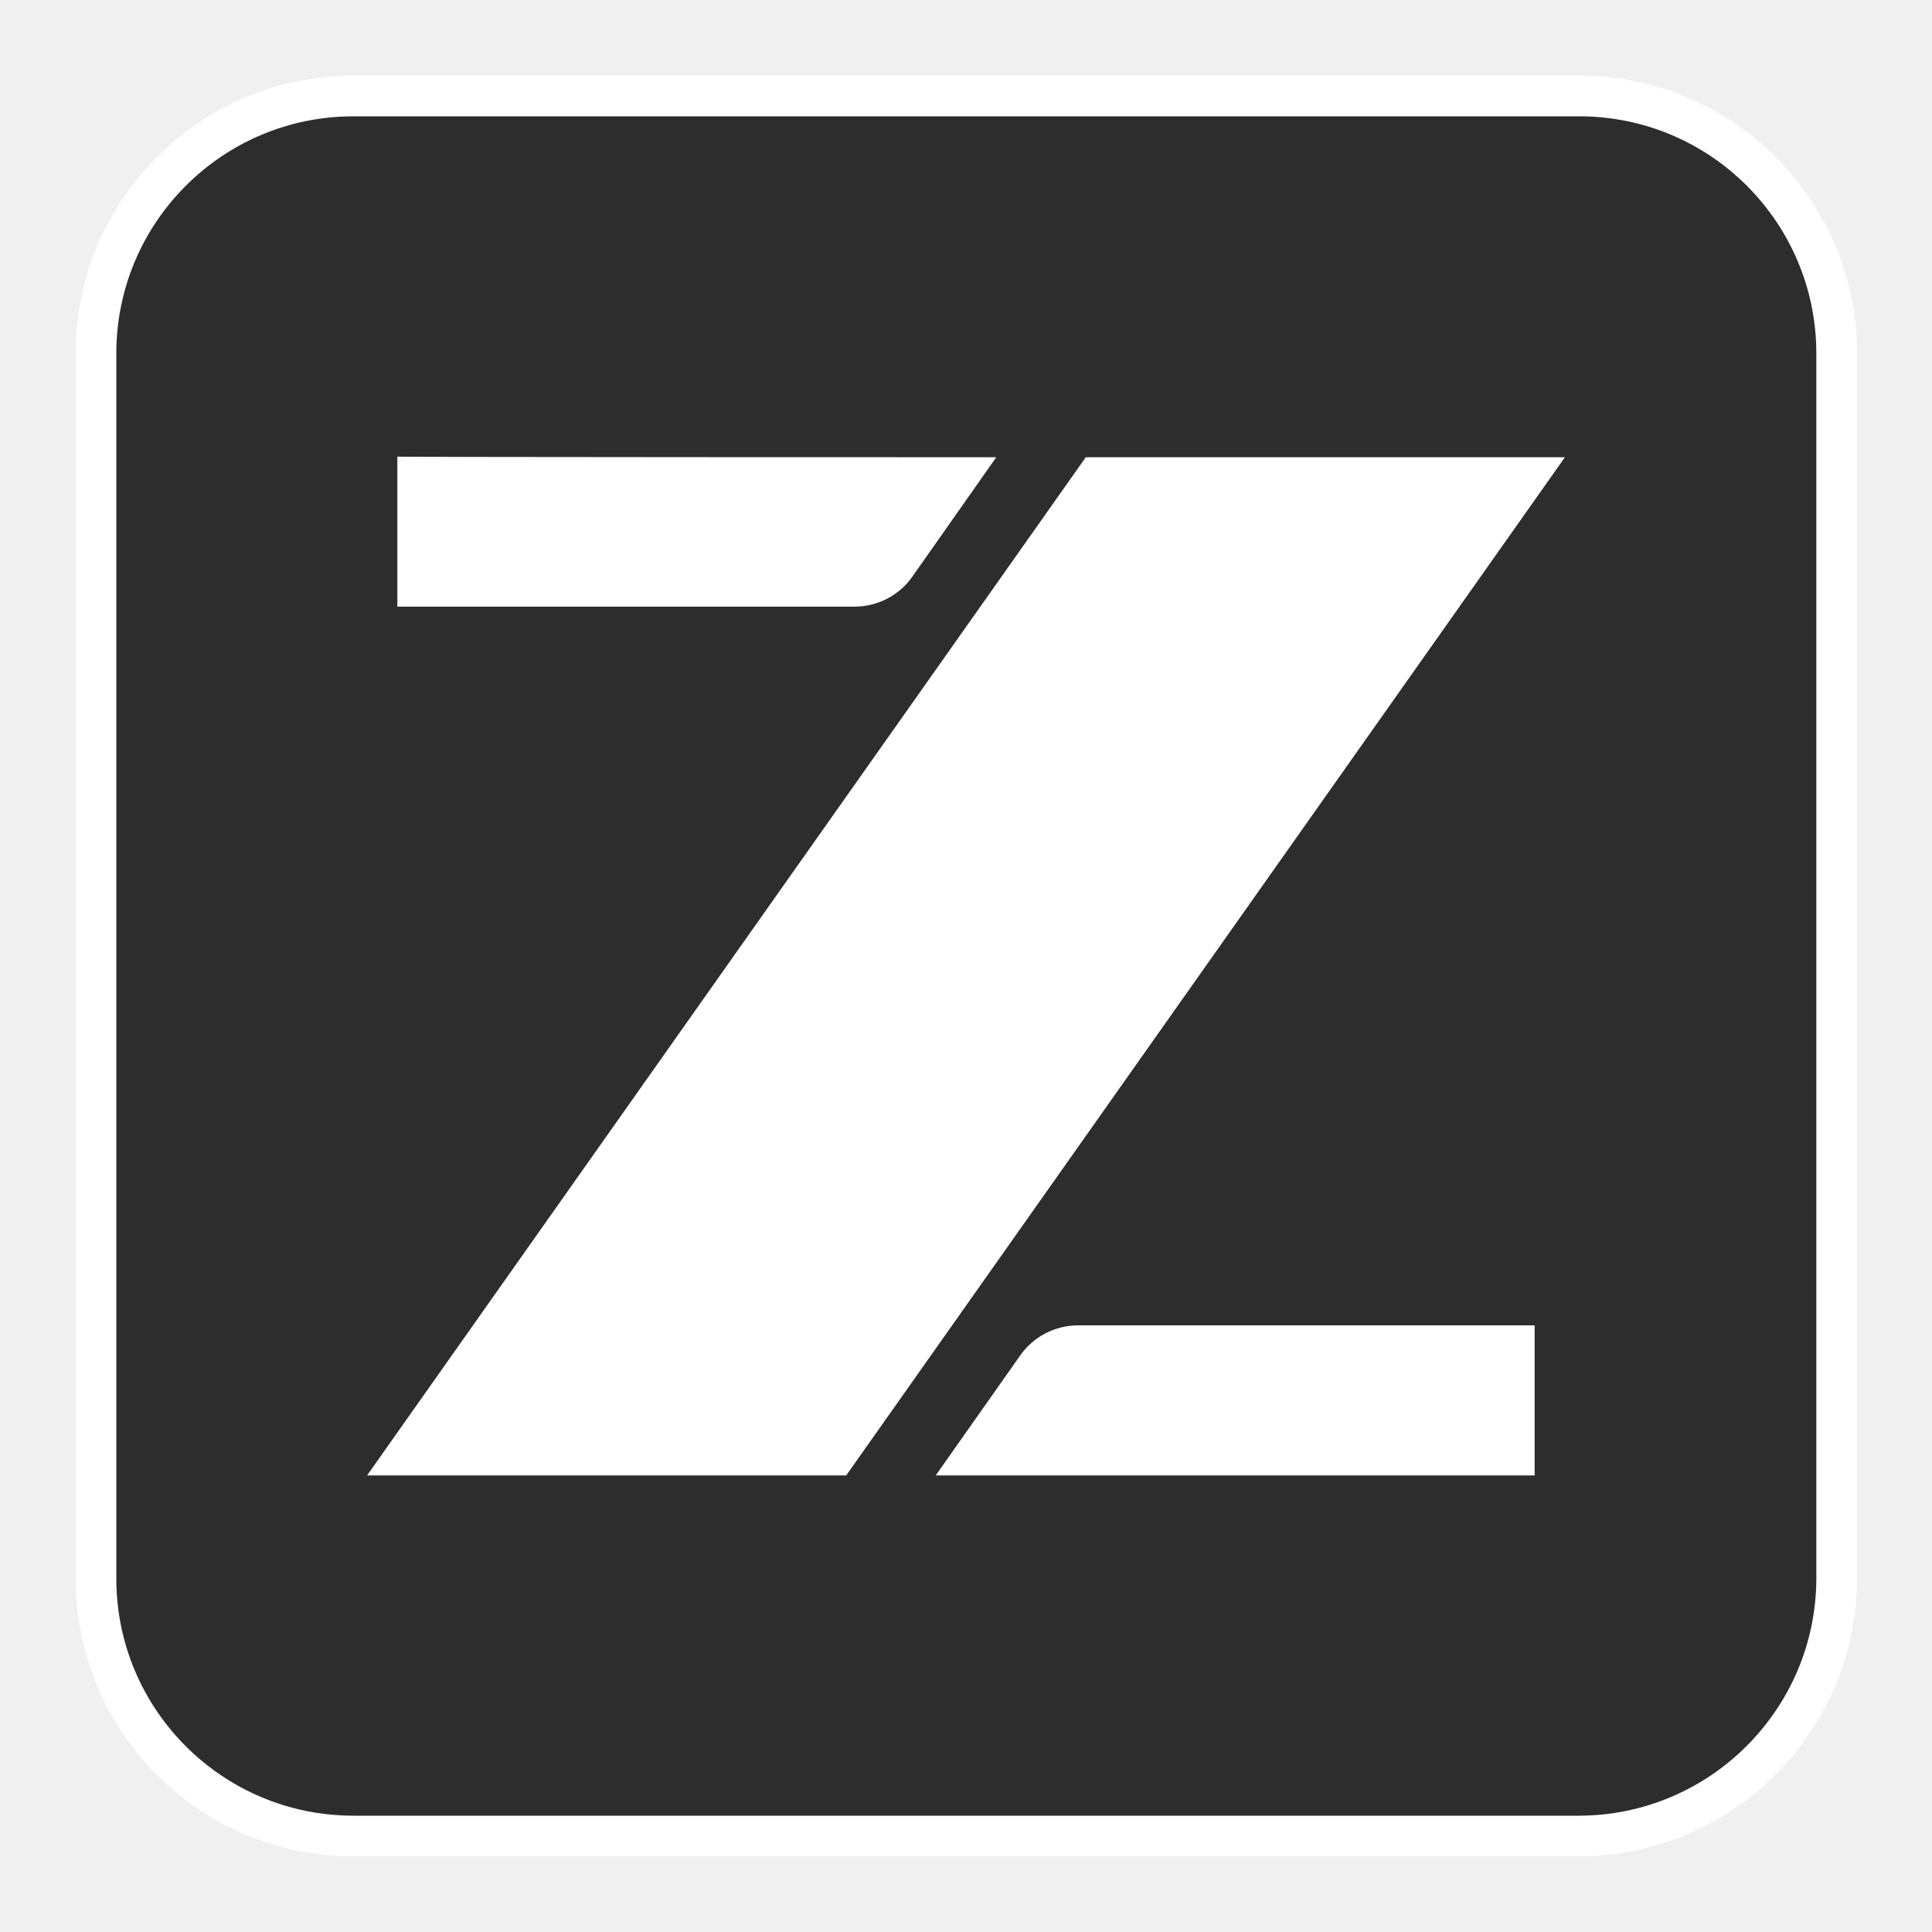
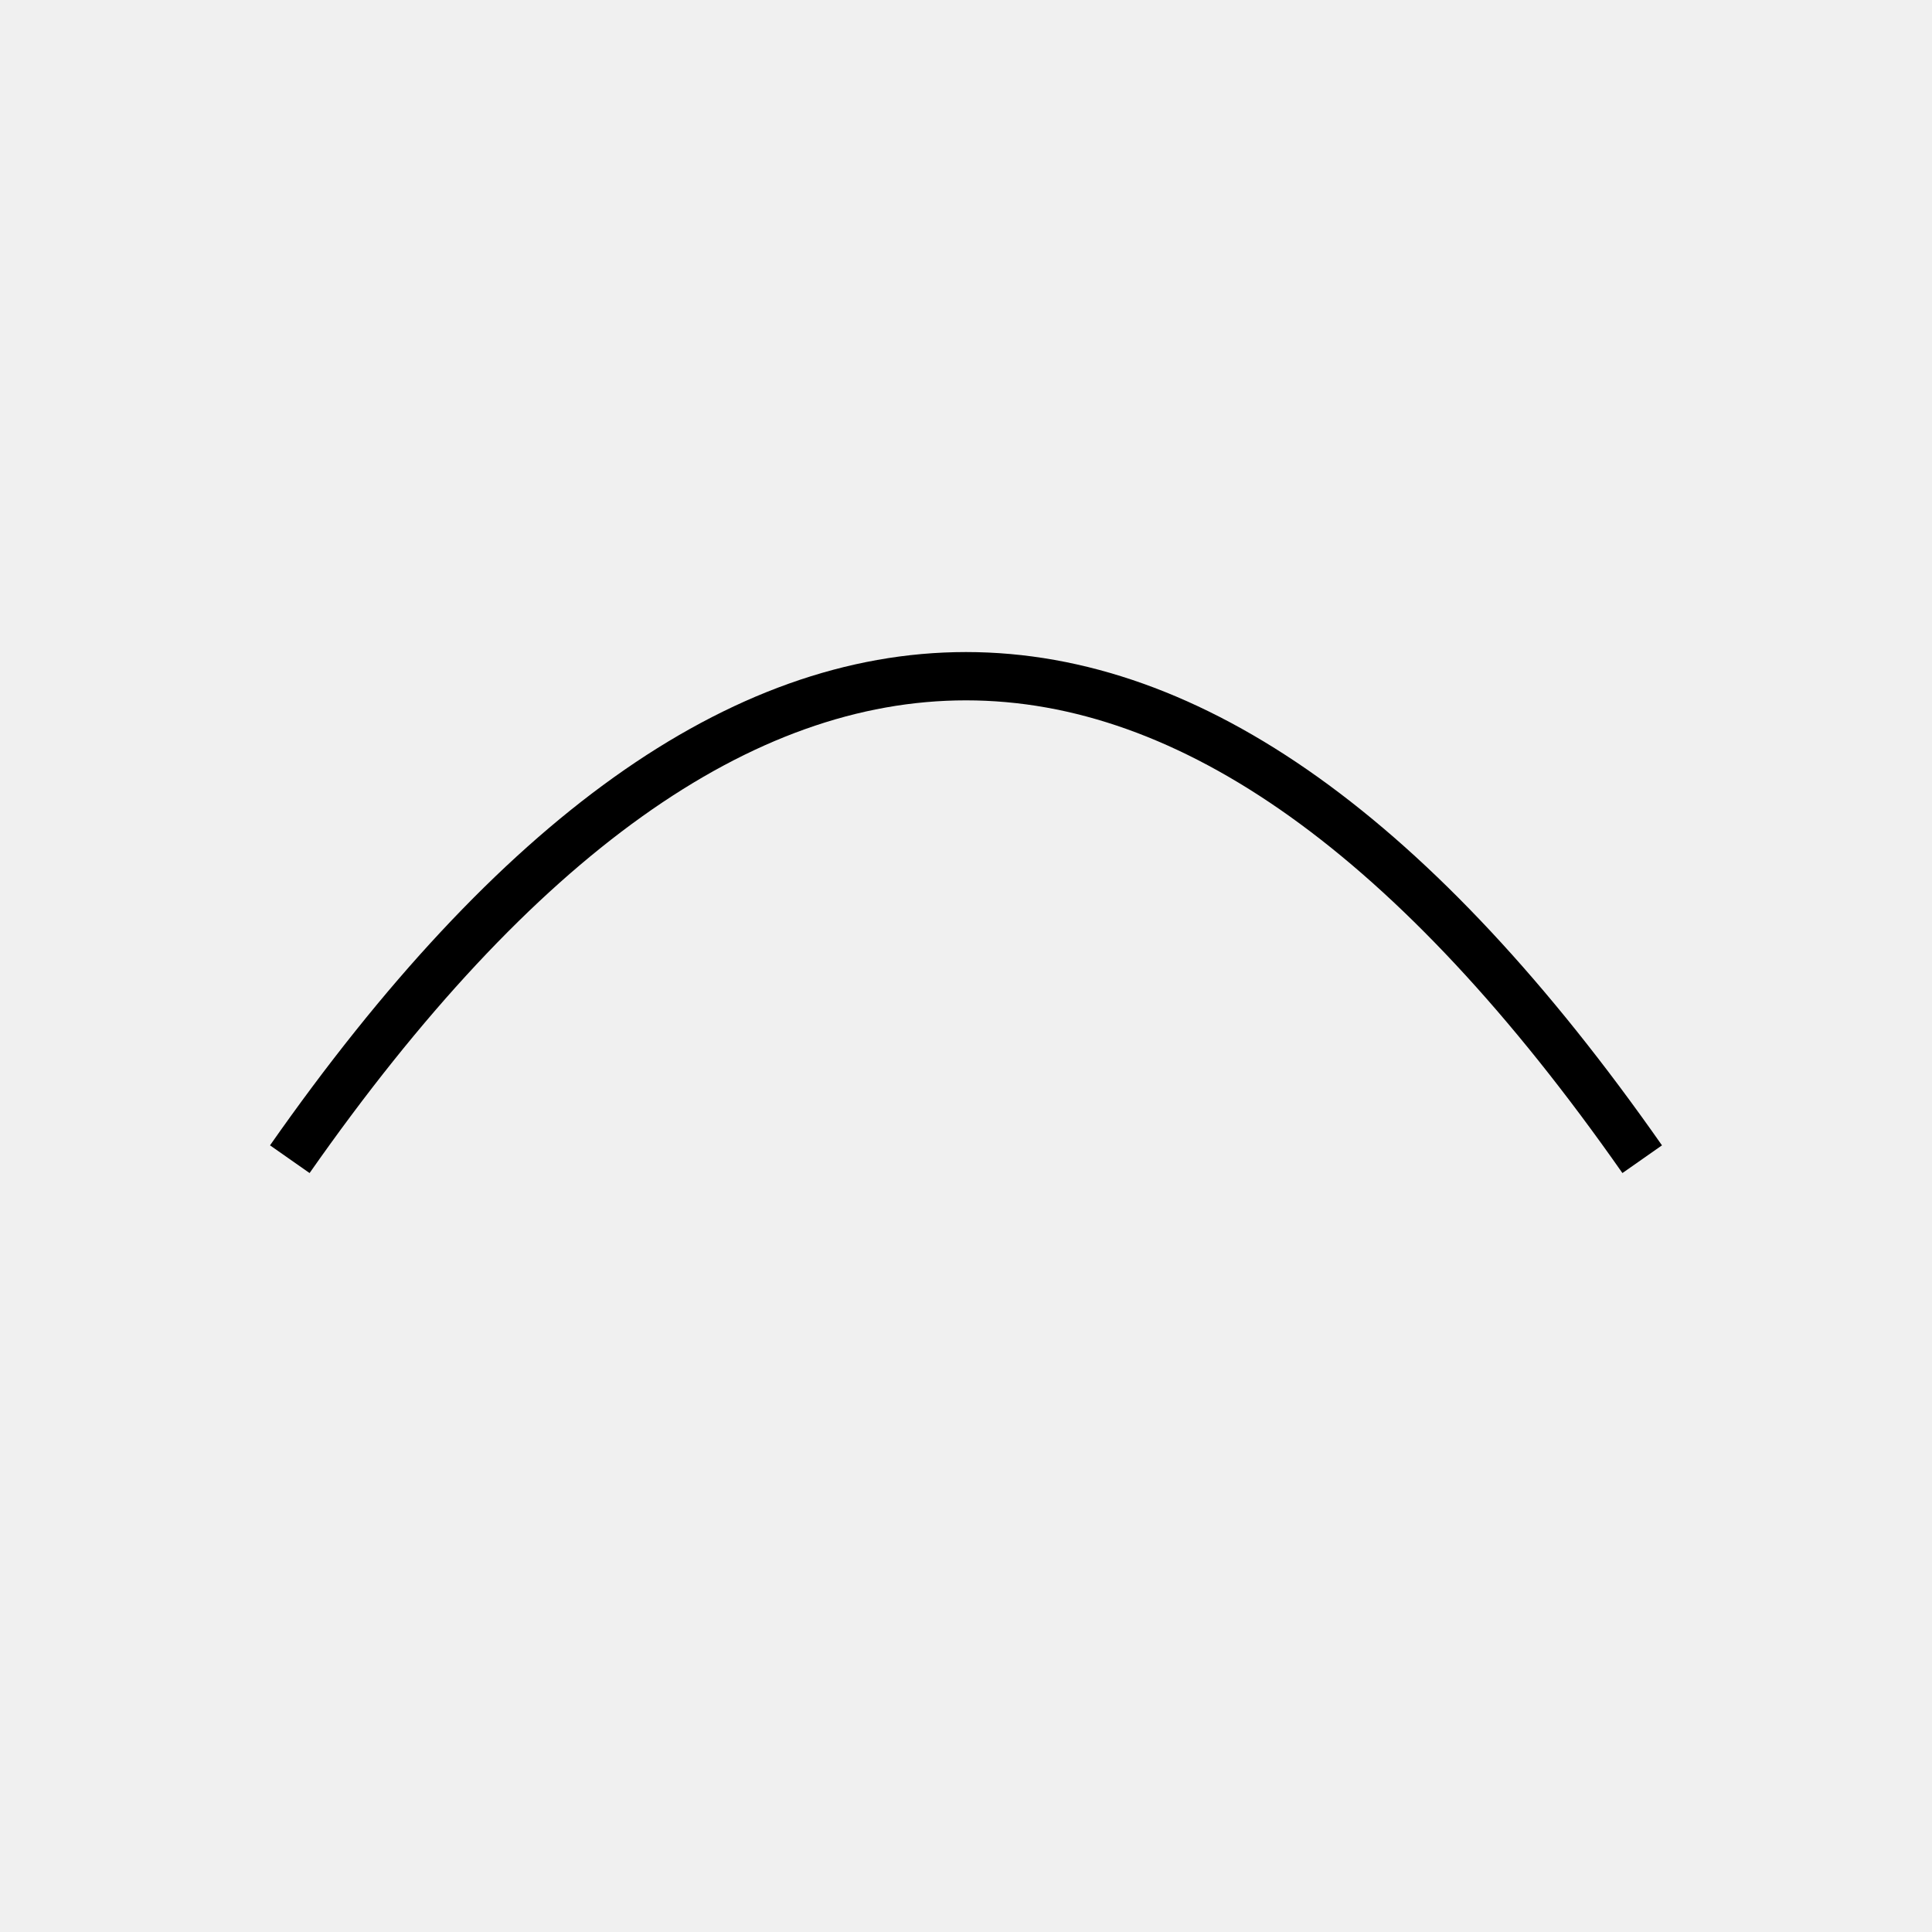
- <svg xmlns="http://www.w3.org/2000/svg" version="1.1" x="0px" y="0px" viewBox="0 0 30 30" style="enable-background:new 0 0 30 30;" xml:space="preserve">
+ <svg xmlns="http://www.w3.org/2000/svg" viewBox="0 0 40 40" fill="none">
  <defs>
-     <style type="text/css">
-     .st194{fill:#2D2D2D;stroke:#FFFFFF;stroke-width:0.632;stroke-miterlimit:10;}
-     .st23{fill:#FFFFFF;}
- 
-     .z-breathe {
-       animation: breathe 2.5s ease-in-out infinite;
-     }
- 
-     @keyframes breathe {
-       0%, 100% { opacity: 0.7; }
-       50% { opacity: 1; }
-     }
-   </style>
+     <linearGradient id="trennt-grad" x1="0" y1="0" x2="1" y2="1">
+       <stop offset="0%" stopColor="oklch(0.38 0.06 162)" />
+       <stop offset="100%" stopColor="oklch(0.45 0.09 180)" />
+     </linearGradient>
  </defs>
-   <g>
-     <path class="st194" d="M24.51,28.51H5.49c-2.21,0-4-1.79-4-4V5.49c0-2.21,1.79-4,4-4h19.03c2.21,0,4,1.79,4,4v19.03     C28.51,26.72,26.72,28.51,24.51,28.51z" />
-     <g class="z-breathe">
-       <path class="st23" d="M15.47,7.1l-1.3,1.85c-0.2,0.29-0.54,0.47-0.9,0.47h-7.1V7.09C6.16,7.1,15.47,7.1,15.47,7.1z" />
-       <polygon class="st23" points="24.3,7.1 13.14,22.91 5.7,22.91 16.86,7.1" />
-       <path class="st23" d="M14.53,22.91l1.31-1.86c0.2-0.29,0.54-0.47,0.9-0.47h7.09v2.33H14.53z" />
-     </g>
-   </g>
+   <rect x="1" y="1" width="38" height="38" rx="11" stroke="oklch(0.38 0.06 162 / 0.35)" strokeWidth="1" fill="oklch(0.38 0.06 162 / 0.06)" />
+   <path d="M6 24 Q20 4 34 24" stroke="url(#trennt-grad)" strokeWidth="2.5" strokeLinecap="round" fill="none" />
+   <path d="M6 26 H34" stroke="oklch(0.72 0.13 75)" strokeWidth="2" strokeLinecap="round" />
+   <circle cx="20" cy="9.5" r="2.6" fill="oklch(0.72 0.13 75)" />
</svg>
